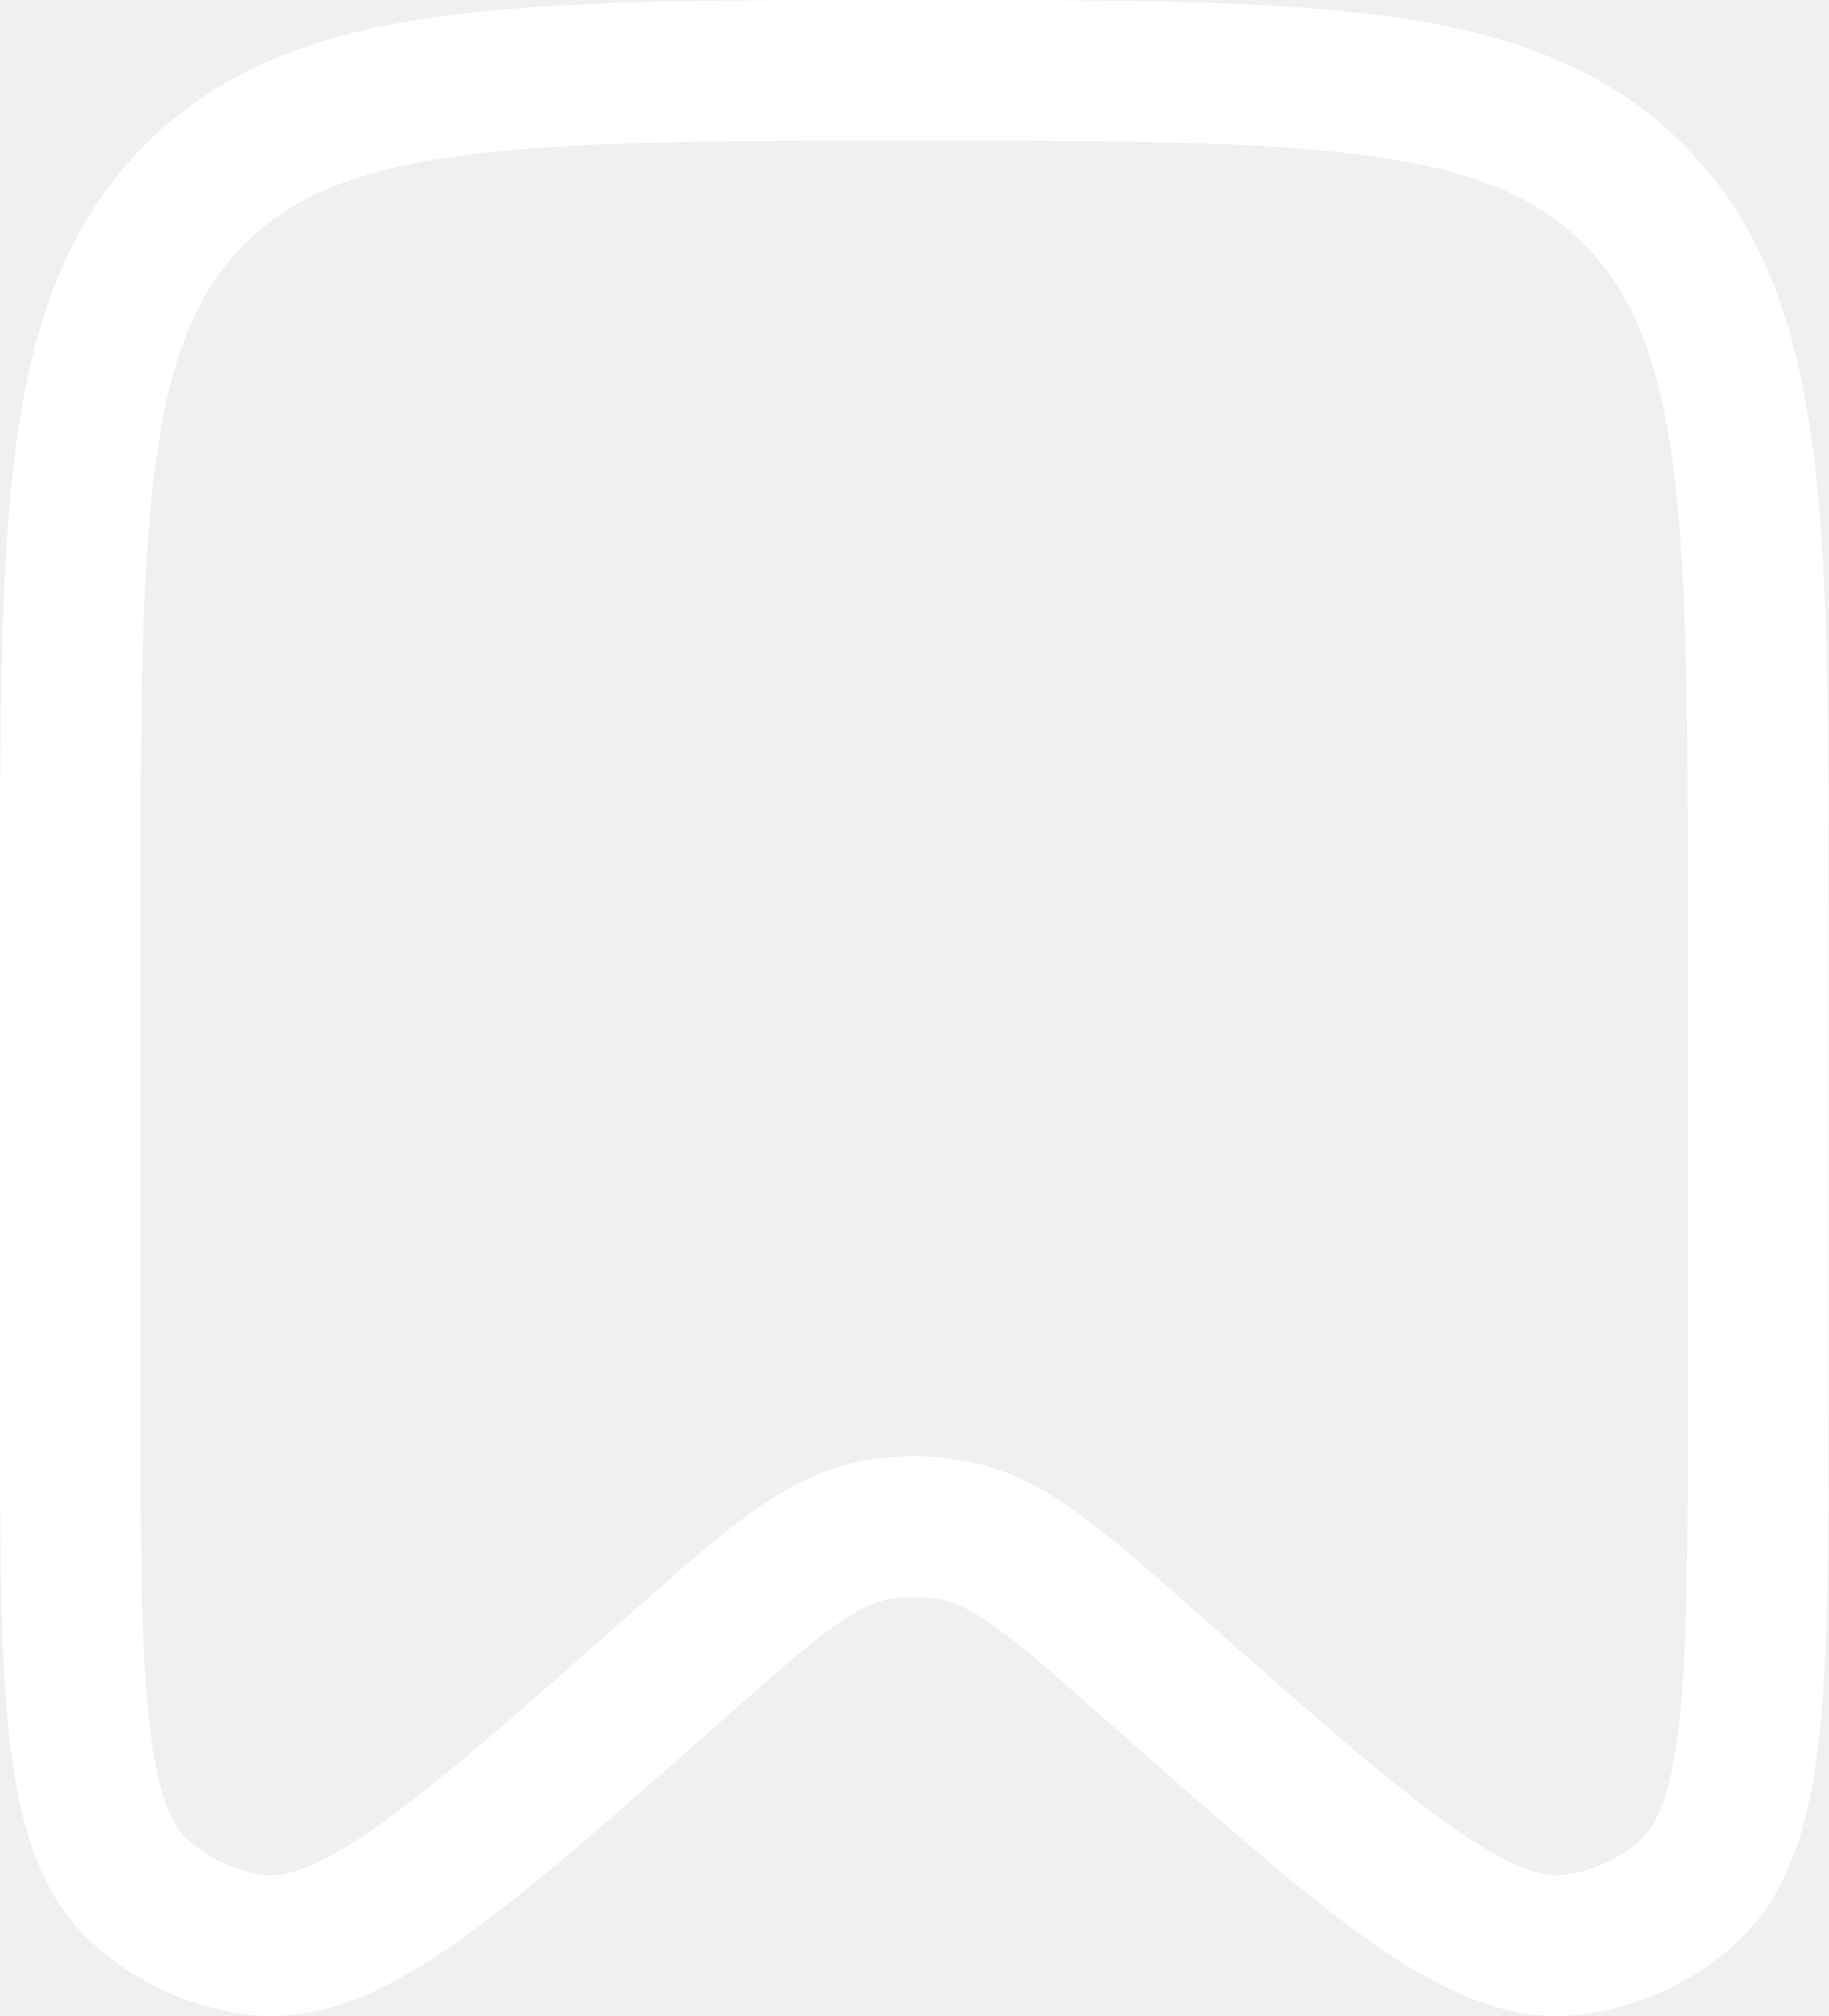
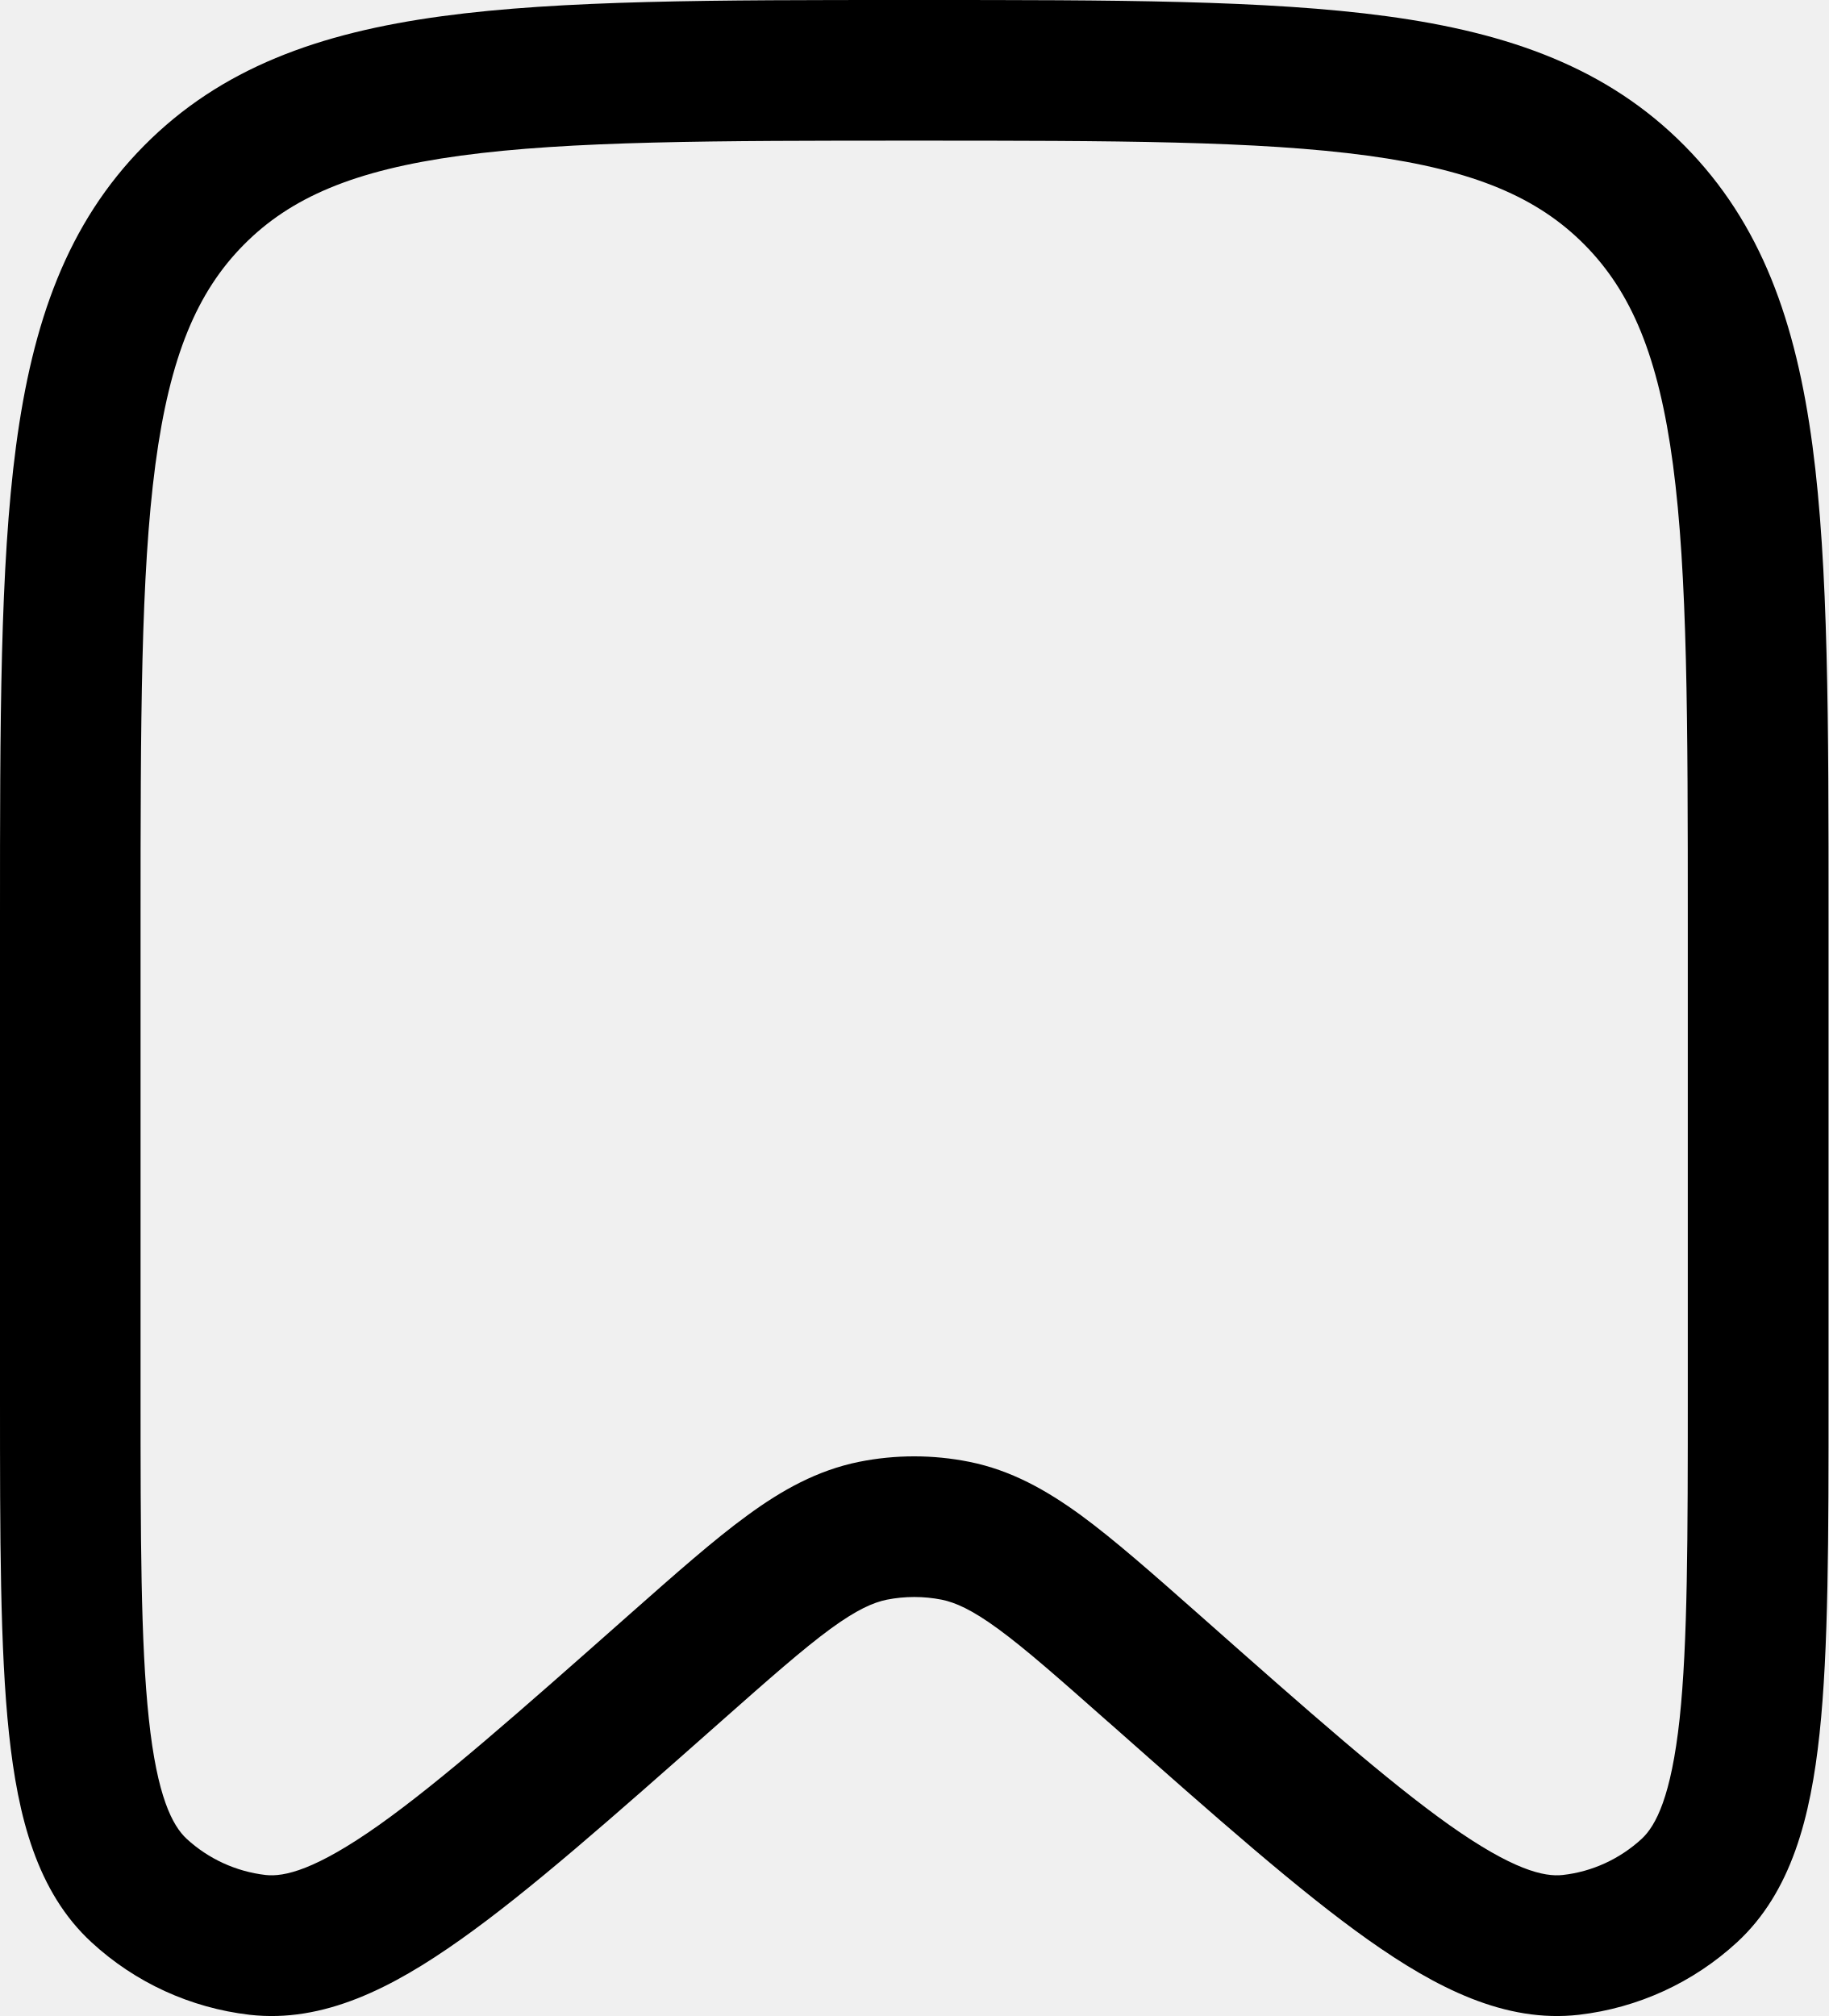
<svg xmlns="http://www.w3.org/2000/svg" preserveAspectRatio="none" overflow="visible" style="display: block;" width="19.5" height="21.5" viewBox="0 0 19.5 21.5" fill="none">
-   <path fill-rule="evenodd" clip-rule="evenodd" d="M9.693 0C7.62 0 5.987 0 4.711 0.173C3.401 0.351 2.356 0.725 1.535 1.555C0.715 2.384 0.347 3.437 0.171 4.757C0 6.046 0 7.695 0 9.791V14.889C0 16.397 0 17.59 0.096 18.489C0.191 19.377 0.394 20.178 0.976 20.714C1.442 21.144 2.032 21.414 2.662 21.487C3.449 21.577 4.184 21.201 4.909 20.687C5.642 20.169 6.531 19.382 7.653 18.39L7.689 18.358C8.209 17.898 8.561 17.588 8.855 17.372C9.139 17.165 9.312 17.09 9.458 17.06C9.651 17.022 9.849 17.022 10.042 17.06C10.188 17.09 10.362 17.165 10.645 17.372C10.939 17.587 11.291 17.898 11.811 18.358L11.848 18.39C12.969 19.382 13.858 20.169 14.591 20.688C15.316 21.201 16.051 21.577 16.838 21.487C17.468 21.414 18.058 21.143 18.524 20.714C19.105 20.178 19.309 19.377 19.404 18.489C19.5 17.59 19.5 16.397 19.5 14.889V9.791C19.5 7.695 19.5 6.045 19.329 4.757C19.153 3.437 18.785 2.384 17.965 1.555C17.144 0.725 16.099 0.351 14.789 0.173C13.513 0 11.88 0 9.807 0H9.693ZM2.6 2.61C3.097 2.108 3.772 1.815 4.912 1.66C6.075 1.502 7.606 1.5 9.749 1.5C11.892 1.5 13.423 1.502 14.586 1.66C15.726 1.815 16.401 2.108 16.898 2.61C17.396 3.113 17.687 3.798 17.841 4.955C17.997 6.133 17.999 7.682 17.999 9.848V14.841C17.999 16.407 17.998 17.521 17.912 18.329C17.822 19.159 17.659 19.47 17.507 19.611C17.273 19.826 16.979 19.961 16.667 19.996C16.467 20.019 16.133 19.942 15.457 19.464C14.799 18.997 13.97 18.266 12.804 17.234L12.778 17.211C12.29 16.78 11.886 16.423 11.529 16.161C11.156 15.889 10.78 15.679 10.337 15.59C9.949 15.512 9.549 15.512 9.161 15.59C8.718 15.68 8.341 15.889 7.969 16.162C7.612 16.422 7.208 16.78 6.72 17.211L6.694 17.234C5.528 18.266 4.699 18.997 4.041 19.464C3.365 19.942 3.031 20.019 2.831 19.996C2.517 19.959 2.224 19.825 1.991 19.611C1.839 19.47 1.675 19.159 1.587 18.329C1.5 17.52 1.499 16.407 1.499 14.841V9.847C1.499 7.682 1.501 6.133 1.657 4.955C1.811 3.798 2.102 3.113 2.6 2.61Z" fill="white" />
+   <path fill-rule="evenodd" clip-rule="evenodd" d="M9.693 0C7.62 0 5.987 0 4.711 0.173C3.401 0.351 2.356 0.725 1.535 1.555C0.715 2.384 0.347 3.437 0.171 4.757C0 6.046 0 7.695 0 9.791V14.889C0 16.397 0 17.59 0.096 18.489C0.191 19.377 0.394 20.178 0.976 20.714C1.442 21.144 2.032 21.414 2.662 21.487C3.449 21.577 4.184 21.201 4.909 20.687C5.642 20.169 6.531 19.382 7.653 18.39L7.689 18.358C8.209 17.898 8.561 17.588 8.855 17.372C9.139 17.165 9.312 17.09 9.458 17.06C9.651 17.022 9.849 17.022 10.042 17.06C10.188 17.09 10.362 17.165 10.645 17.372C10.939 17.587 11.291 17.898 11.811 18.358L11.848 18.39C12.969 19.382 13.858 20.169 14.591 20.688C15.316 21.201 16.051 21.577 16.838 21.487C17.468 21.414 18.058 21.143 18.524 20.714C19.105 20.178 19.309 19.377 19.404 18.489C19.5 17.59 19.5 16.397 19.5 14.889V9.791C19.5 7.695 19.5 6.045 19.329 4.757C19.153 3.437 18.785 2.384 17.965 1.555C17.144 0.725 16.099 0.351 14.789 0.173C13.513 0 11.88 0 9.807 0H9.693ZM2.6 2.61C3.097 2.108 3.772 1.815 4.912 1.66C6.075 1.502 7.606 1.5 9.749 1.5C11.892 1.5 13.423 1.502 14.586 1.66C15.726 1.815 16.401 2.108 16.898 2.61C17.396 3.113 17.687 3.798 17.841 4.955C17.997 6.133 17.999 7.682 17.999 9.848V14.841C17.999 16.407 17.998 17.521 17.912 18.329C17.822 19.159 17.659 19.47 17.507 19.611C17.273 19.826 16.979 19.961 16.667 19.996C16.467 20.019 16.133 19.942 15.457 19.464C14.799 18.997 13.97 18.266 12.804 17.234L12.778 17.211C12.29 16.78 11.886 16.423 11.529 16.161C11.156 15.889 10.78 15.679 10.337 15.59C9.949 15.512 9.549 15.512 9.161 15.59C8.718 15.68 8.341 15.889 7.969 16.162C7.612 16.422 7.208 16.78 6.72 17.211L6.694 17.234C5.528 18.266 4.699 18.997 4.041 19.464C3.365 19.942 3.031 20.019 2.831 19.996C2.517 19.959 2.224 19.825 1.991 19.611C1.839 19.47 1.675 19.159 1.587 18.329C1.5 17.52 1.499 16.407 1.499 14.841V9.847C1.499 7.682 1.501 6.133 1.657 4.955C1.811 3.798 2.102 3.113 2.6 2.61Z" fill="currentColor" />
</svg>
